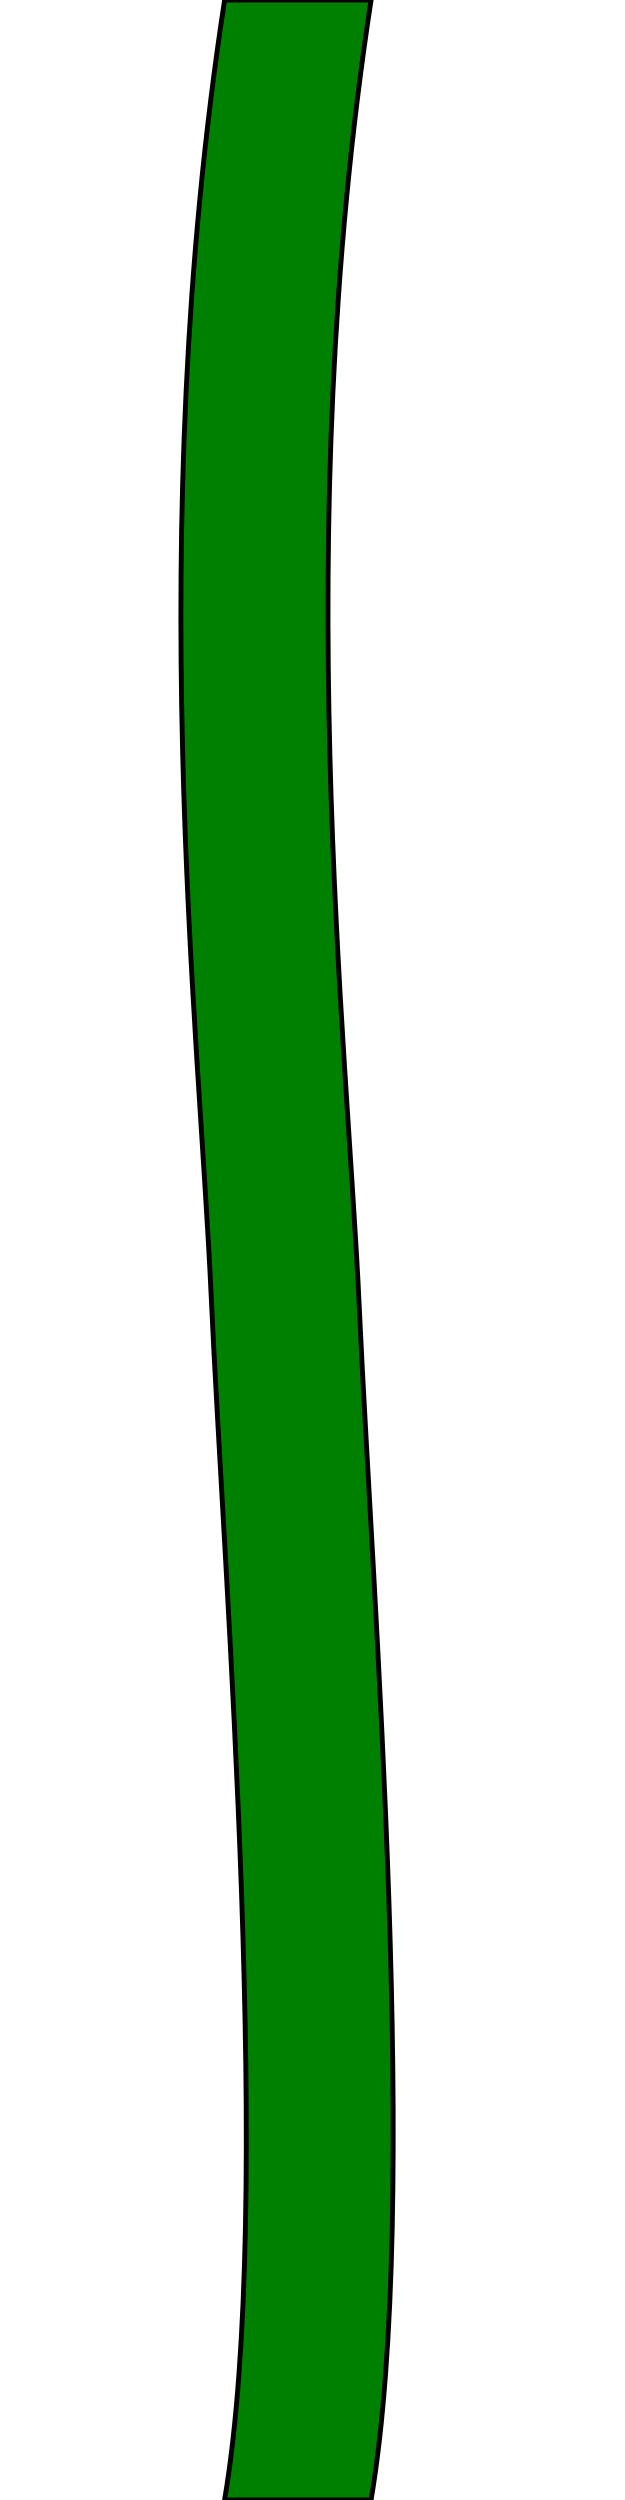
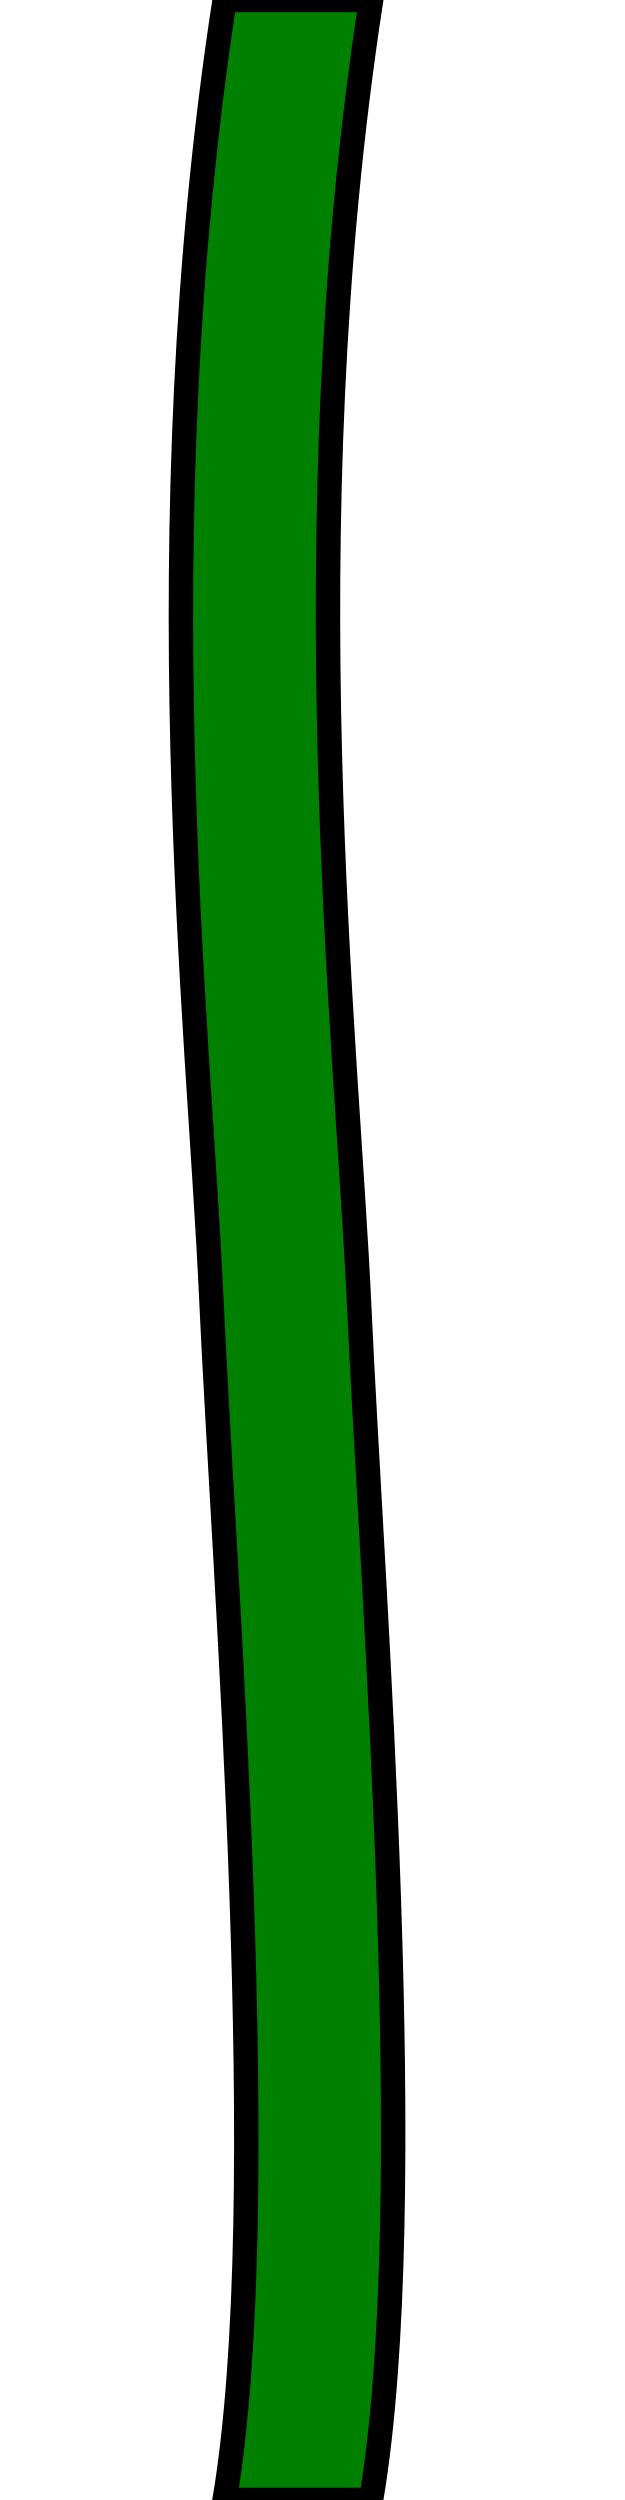
<svg xmlns="http://www.w3.org/2000/svg" width="128" height="512" viewBox="0 0 33.867 135.467" version="1.1" id="svg6597">
  <defs id="defs6594" />
  <g id="layer1">
-     <path style="fill:#008000;stroke:#000000;stroke-width:0.265px;stroke-linecap:butt;stroke-linejoin:miter;stroke-opacity:1" d="m 20.108,0 c -4.452,28.967 -1.291,56.462 -0.639,70.859 0.706,15.59 3.354,48.456 0.639,64.607 h -7.938 C 14.886,119.315 12.146,85.744 11.44,70.154 10.789,55.757 7.719,28.967 12.171,0 Z" id="path6634-6" />
+     <path style="fill:#008000;stroke:#000000;stroke-width:1.323;stroke-linecap:butt;stroke-linejoin:miter;stroke-opacity:1;stroke-miterlimit:4;stroke-dasharray:none" d="m 20.108,0 c -4.452,28.967 -1.291,56.462 -0.639,70.859 0.706,15.59 3.354,48.456 0.639,64.607 h -7.938 C 14.886,119.315 12.146,85.744 11.44,70.154 10.789,55.757 7.719,28.967 12.171,0 Z" id="path6634-6" />
  </g>
</svg>
